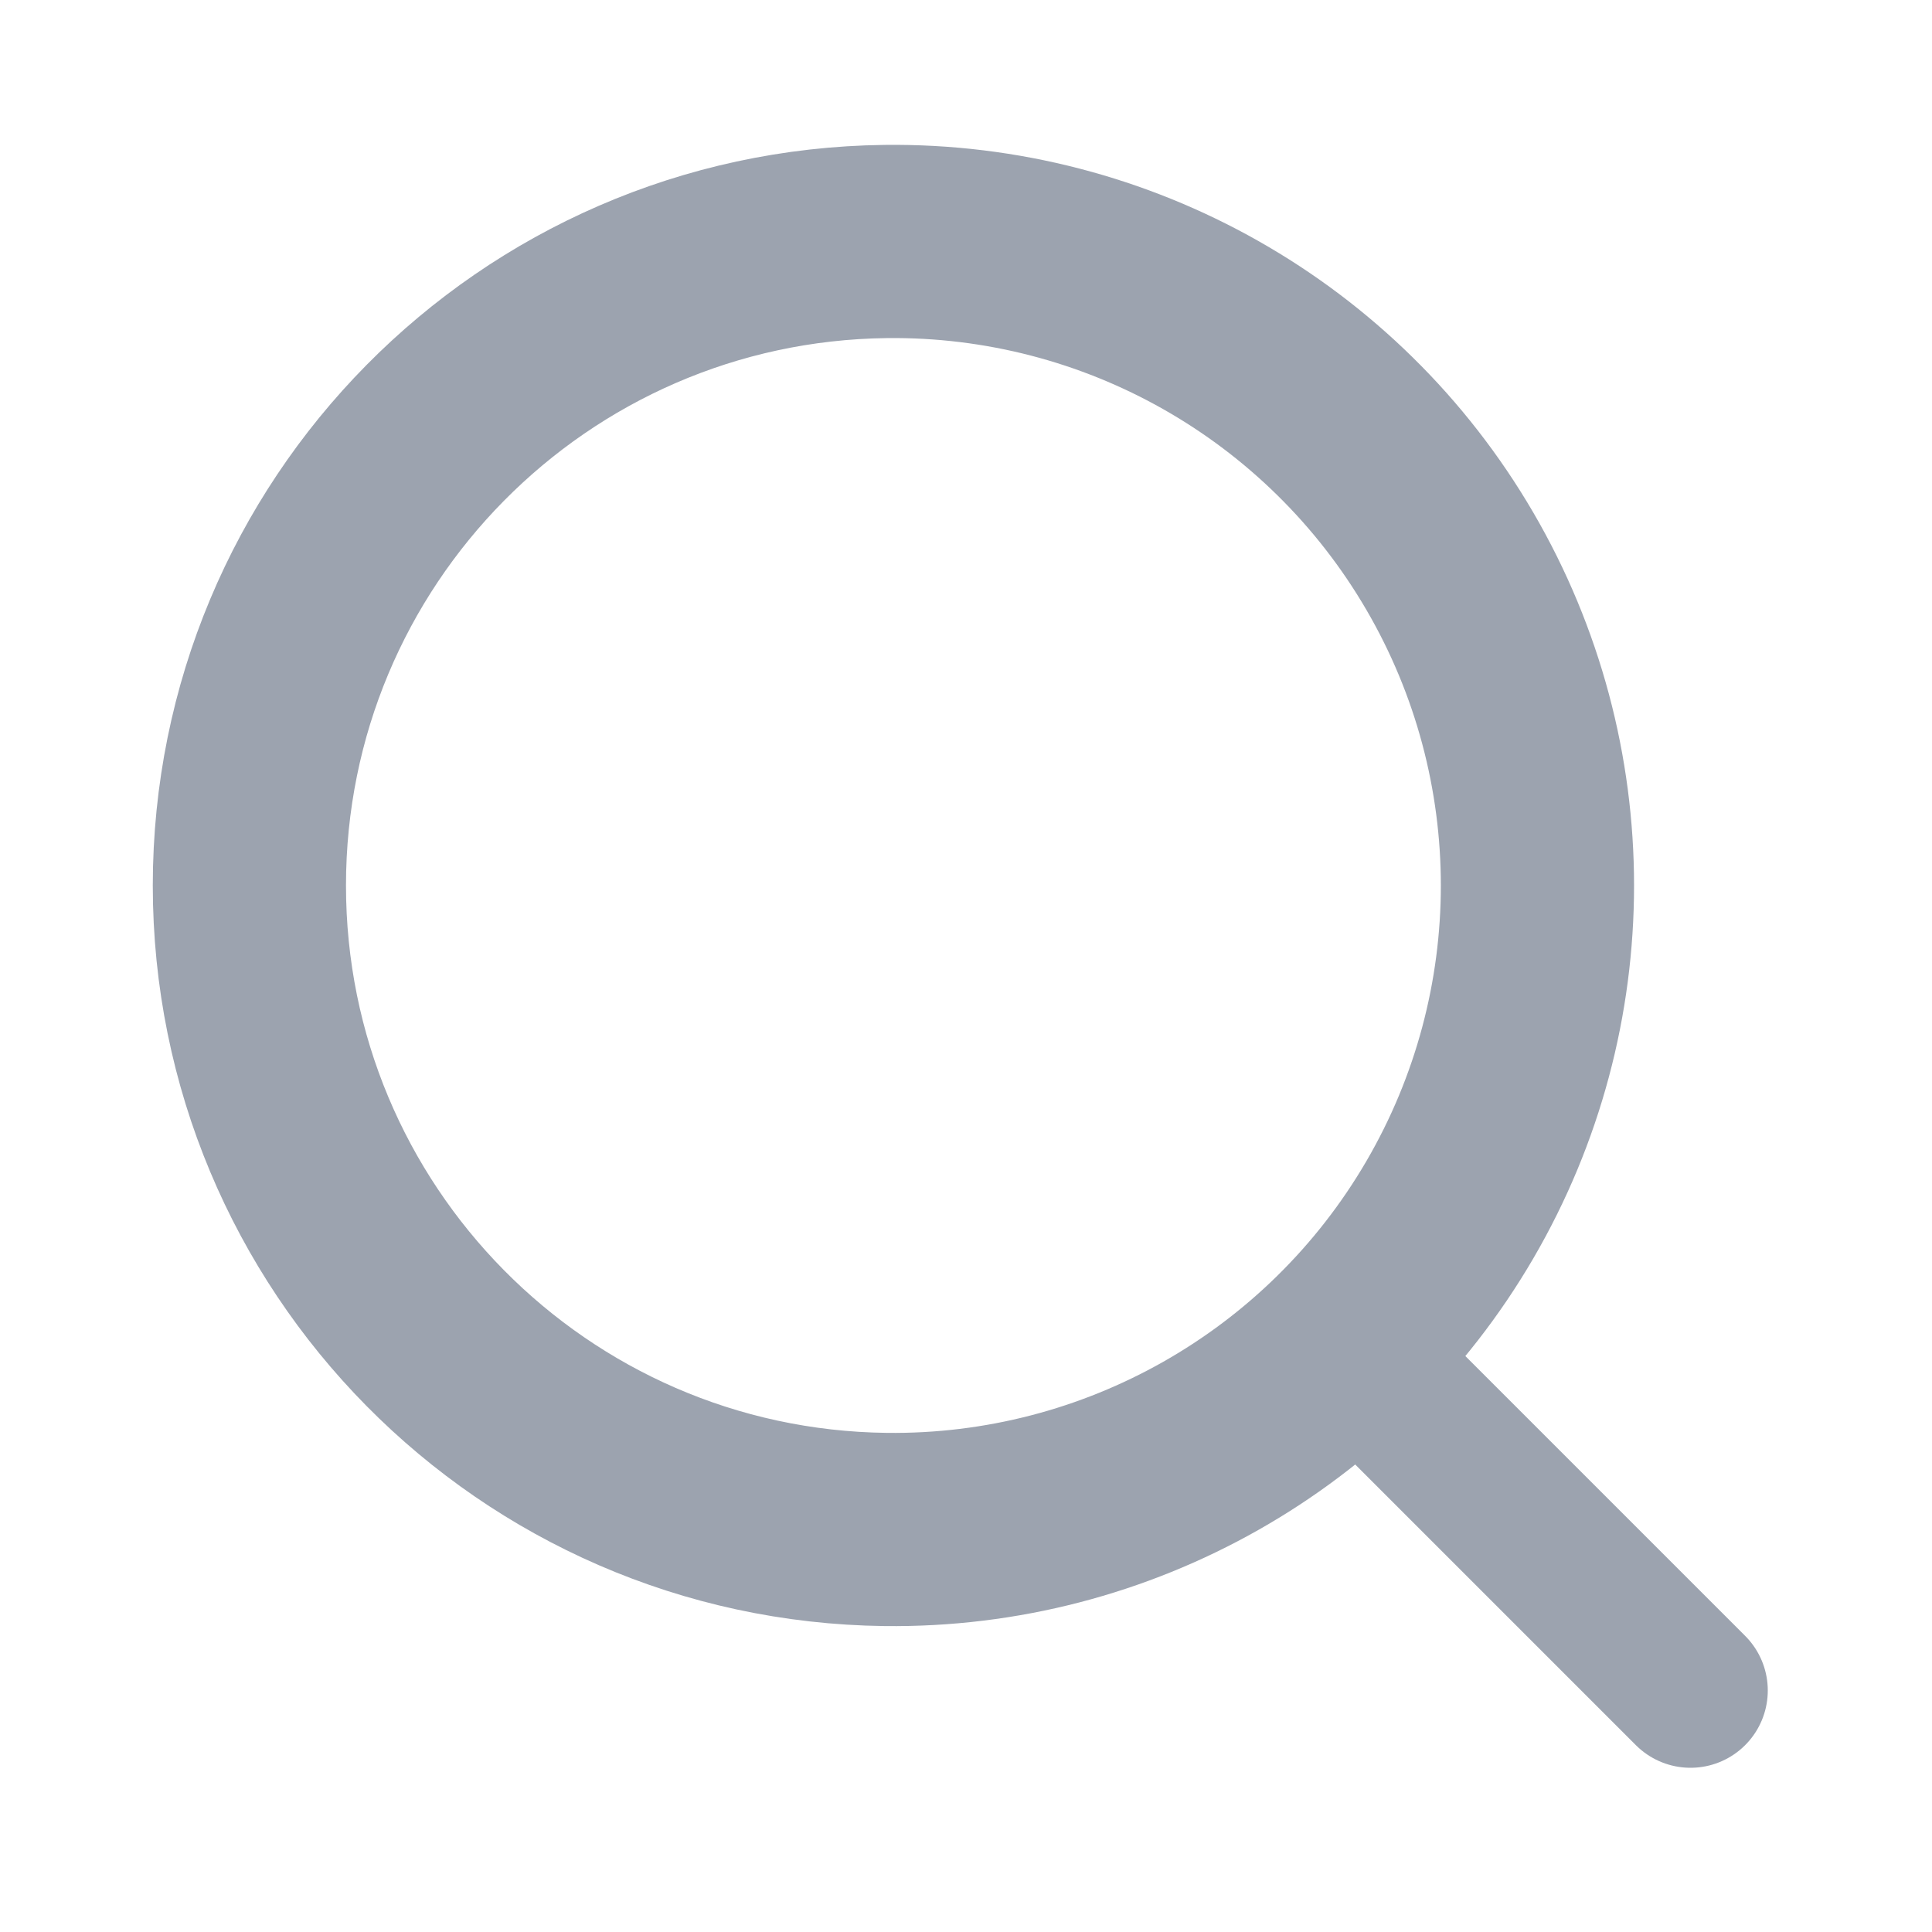
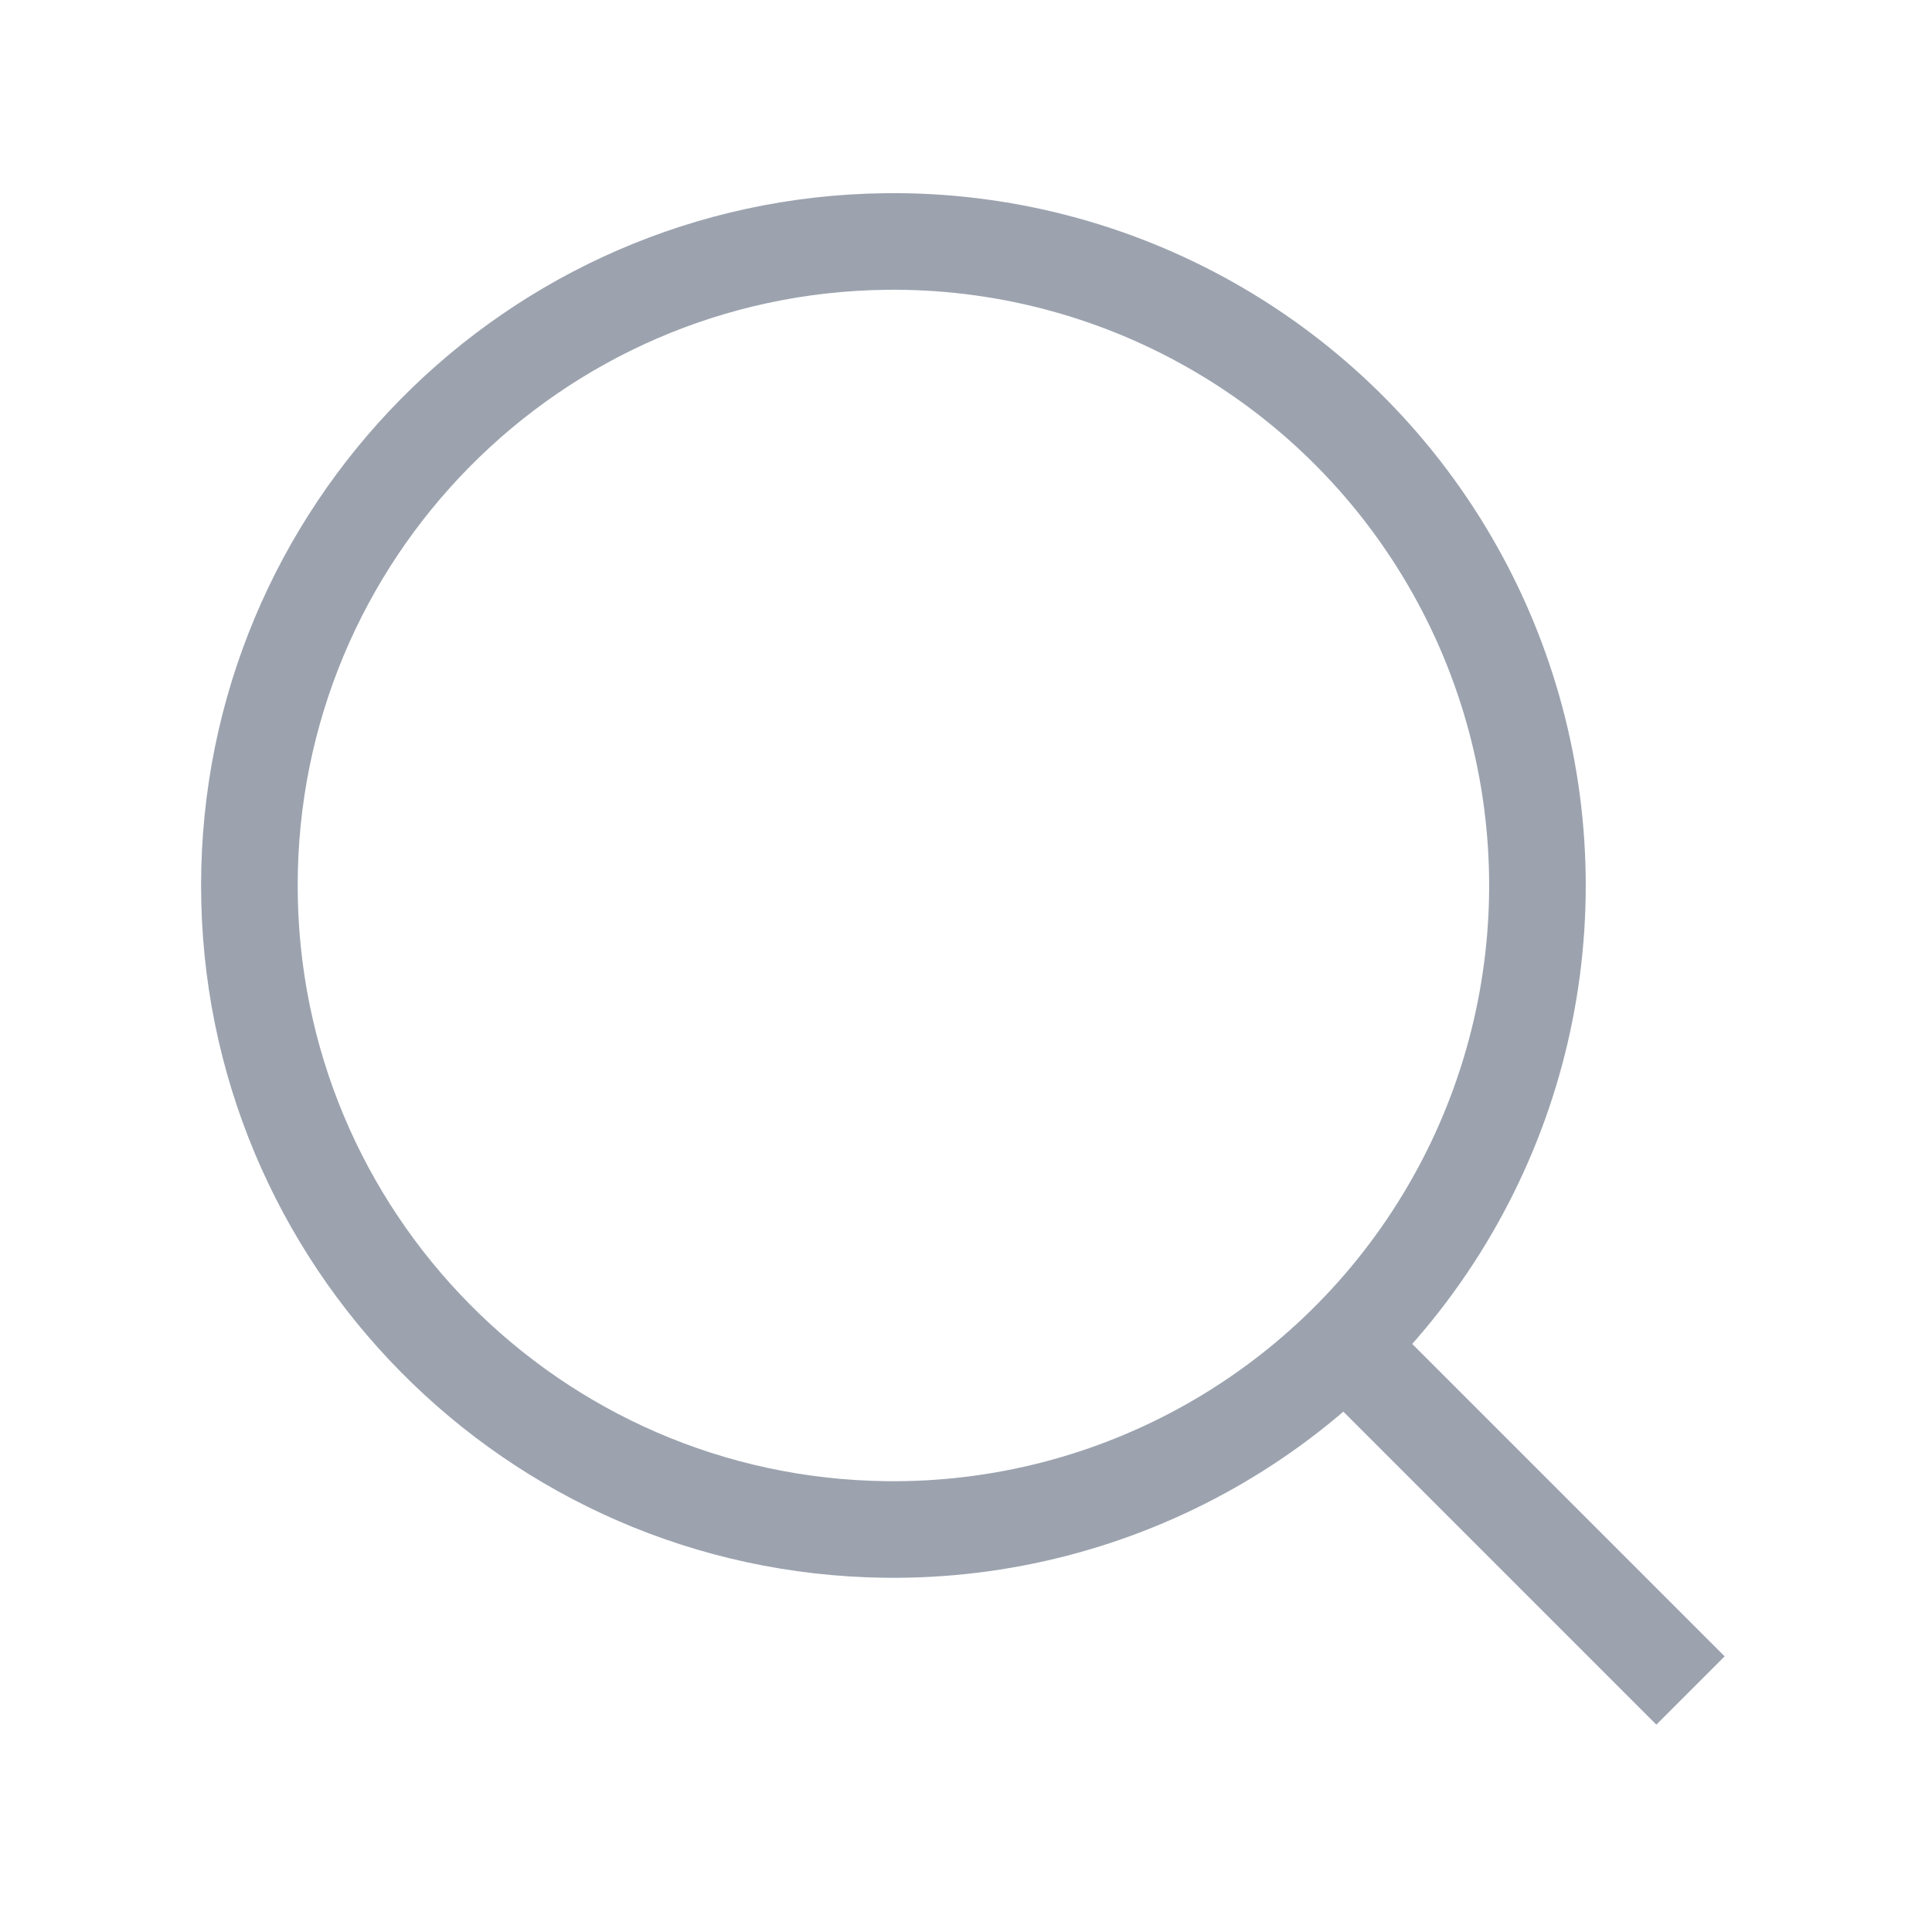
<svg xmlns="http://www.w3.org/2000/svg" width="20" height="20" fill="none">
-   <path stroke="#9CA3AF" stroke-linecap="round" stroke-linejoin="round" stroke-width="2" d="M9.167 15.833a6.667 6.667 0 1 0 0-13.333 6.667 6.667 0 0 0 0 13.333Z" />
-   <path stroke="#9CA3AF" stroke-linecap="round" stroke-linejoin="round" stroke-width="1.6" d="m17.5 17.5-3.625-3.625" />
+   <path stroke="#9CA3AF" strokeLinecap="round" strokeLinejoin="round" strokeWidth="2" d="M9.167 15.833a6.667 6.667 0 1 0 0-13.333 6.667 6.667 0 0 0 0 13.333Z" />
+   <path stroke="#9CA3AF" strokeLinecap="round" strokeLinejoin="round" strokeWidth="1.6" d="m17.5 17.5-3.625-3.625" />
</svg>
